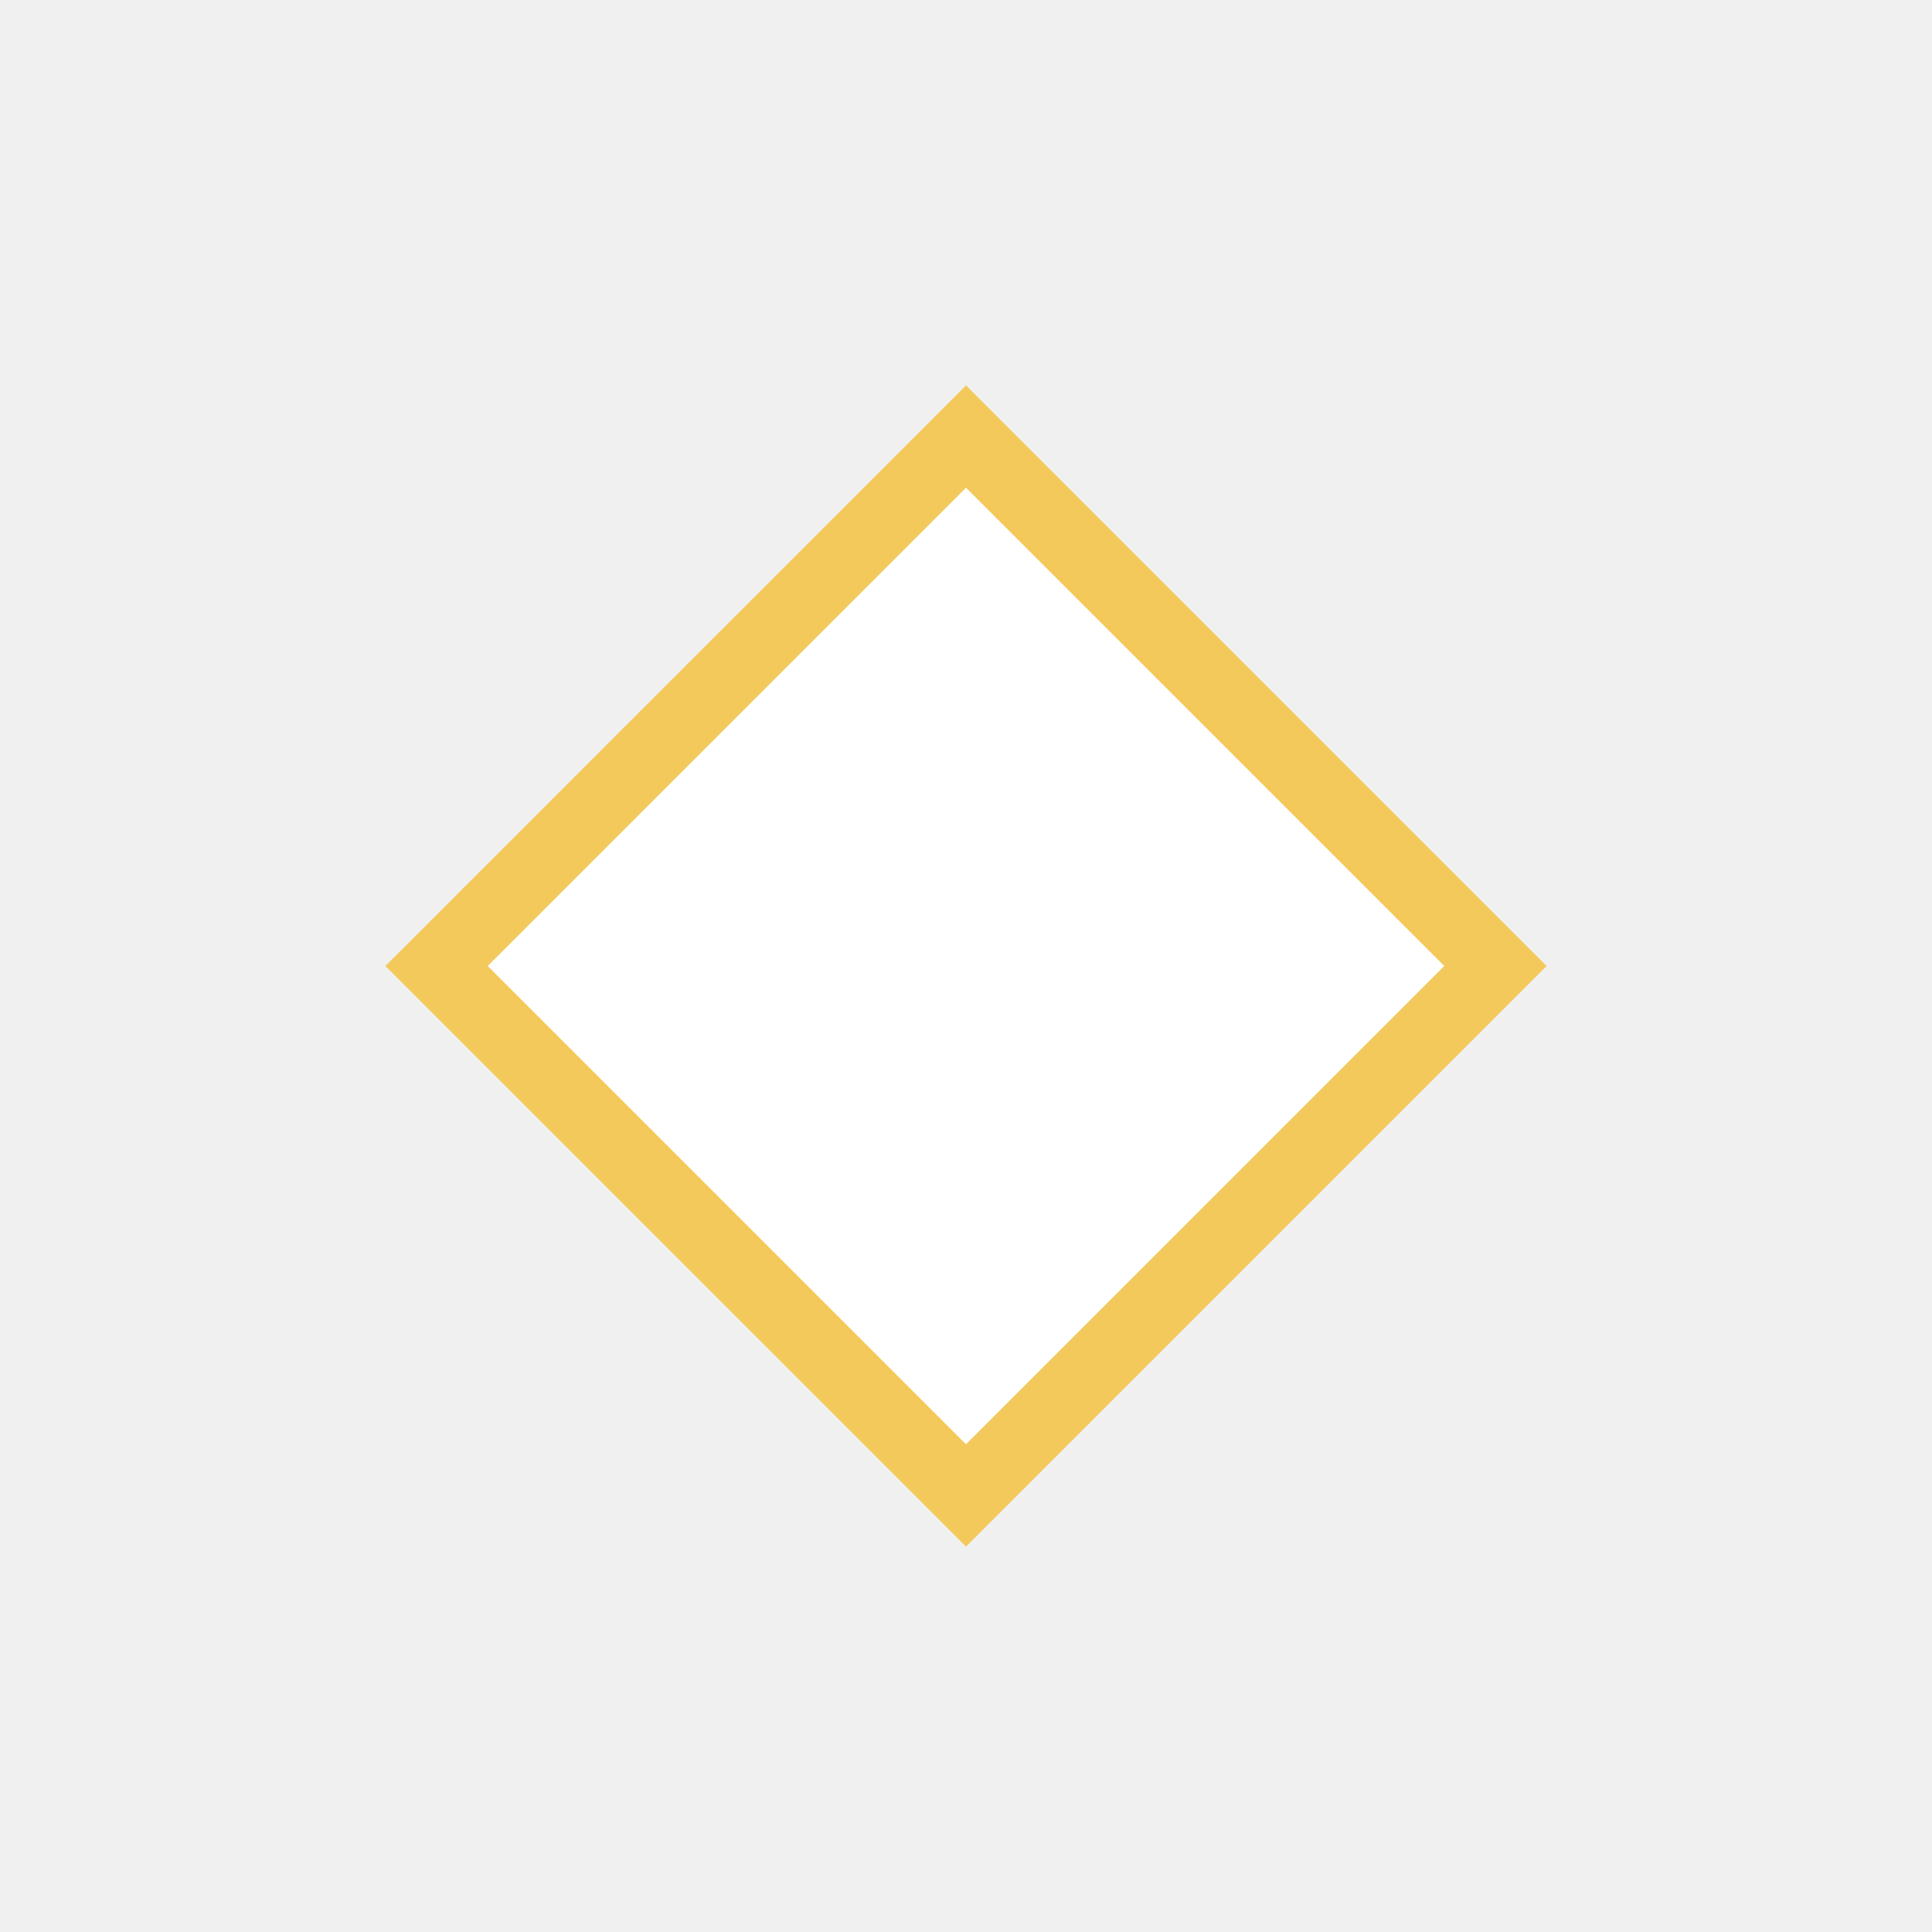
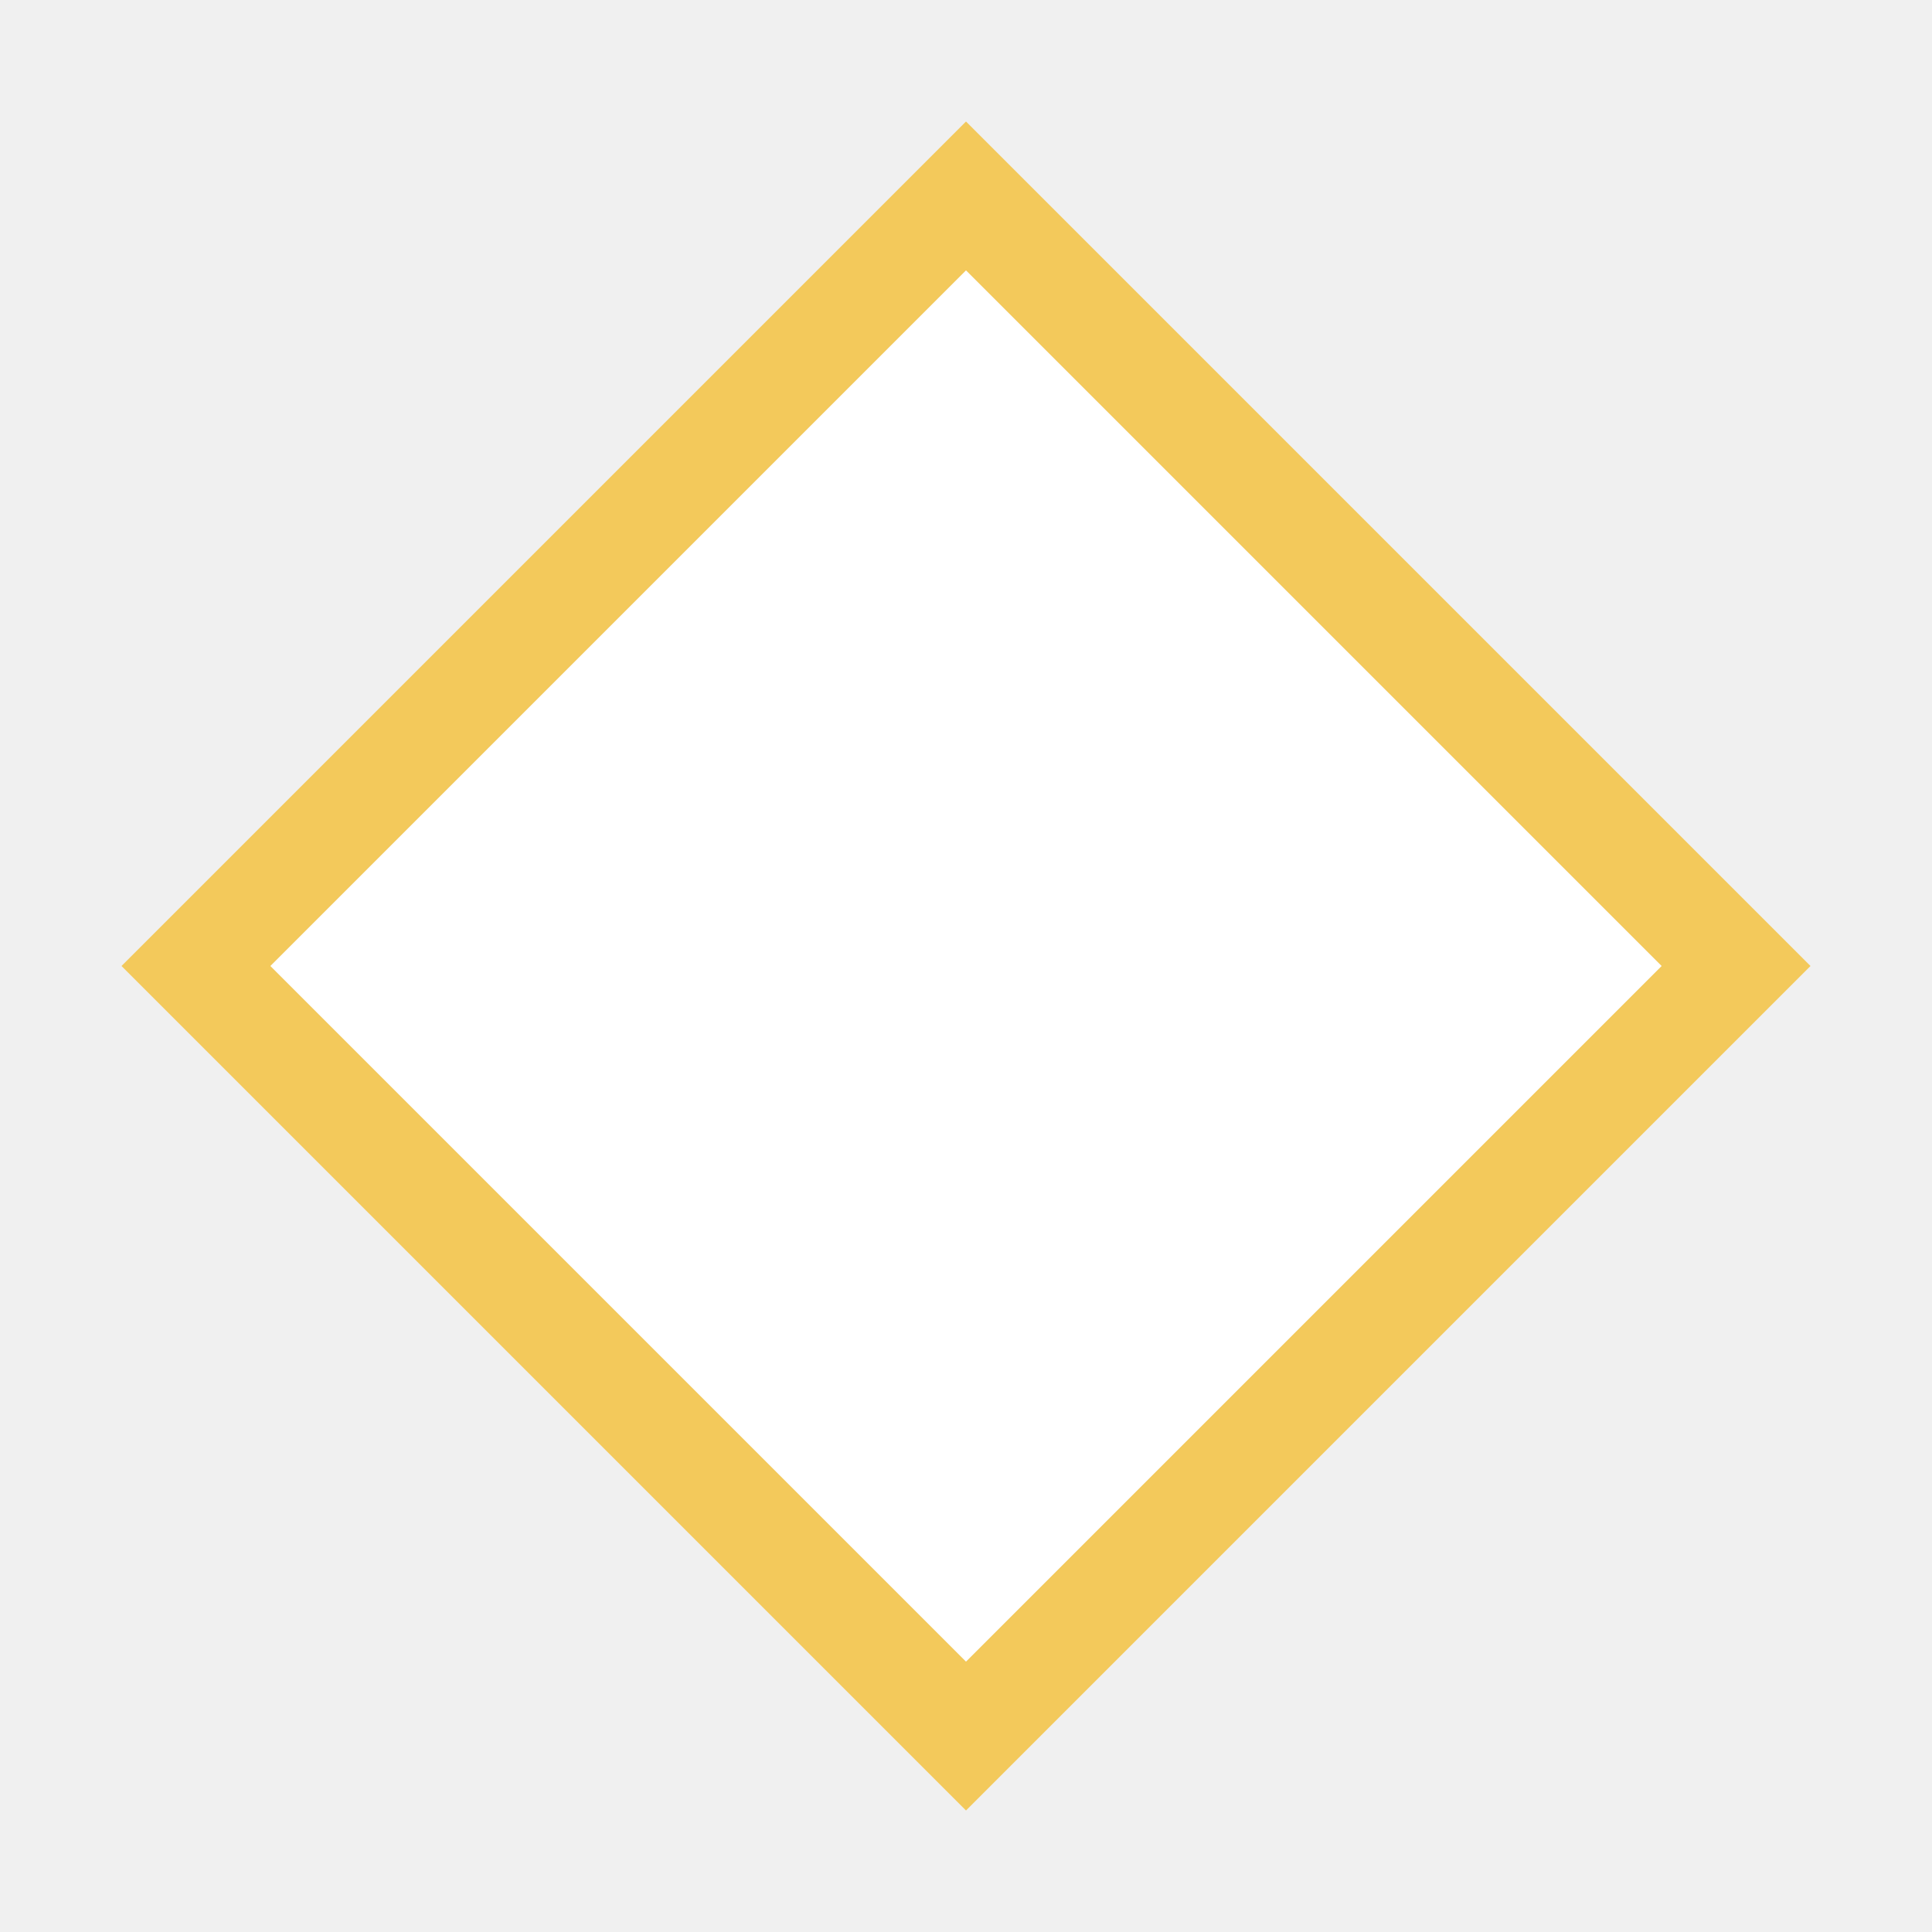
- <svg xmlns="http://www.w3.org/2000/svg" width="256" height="256" viewBox="0 0 64 64">
-   <path fill-rule="evenodd" fill="#F3C95B" fill-opacity="1" d="M32,12.767 L51.233,32 L32,51.233 L12.767,32 Z M32,16.161 L47.839,32 L32,47.839 L16.161,32 Z" />
-   <path fill="#FFFFFF" d="M32,16.161 L47.839,32 L32,47.839 L16.161,32 Z" />
+ <svg xmlns="http://www.w3.org/2000/svg" width="176" height="176" viewBox="0 0 44 44">
+   <path fill-rule="evenodd" fill="#F3C95B" fill-opacity="1" d="M22,2.767 L41.233,22 L22,41.233 L2.767,22 Z M22,6.161 L37.839,22 L22,37.839 L6.161,22 Z" />
+   <path fill="#FFFFFF" d="M22,6.161 L37.839,22 L22,37.839 L6.161,22 Z" />
</svg>
